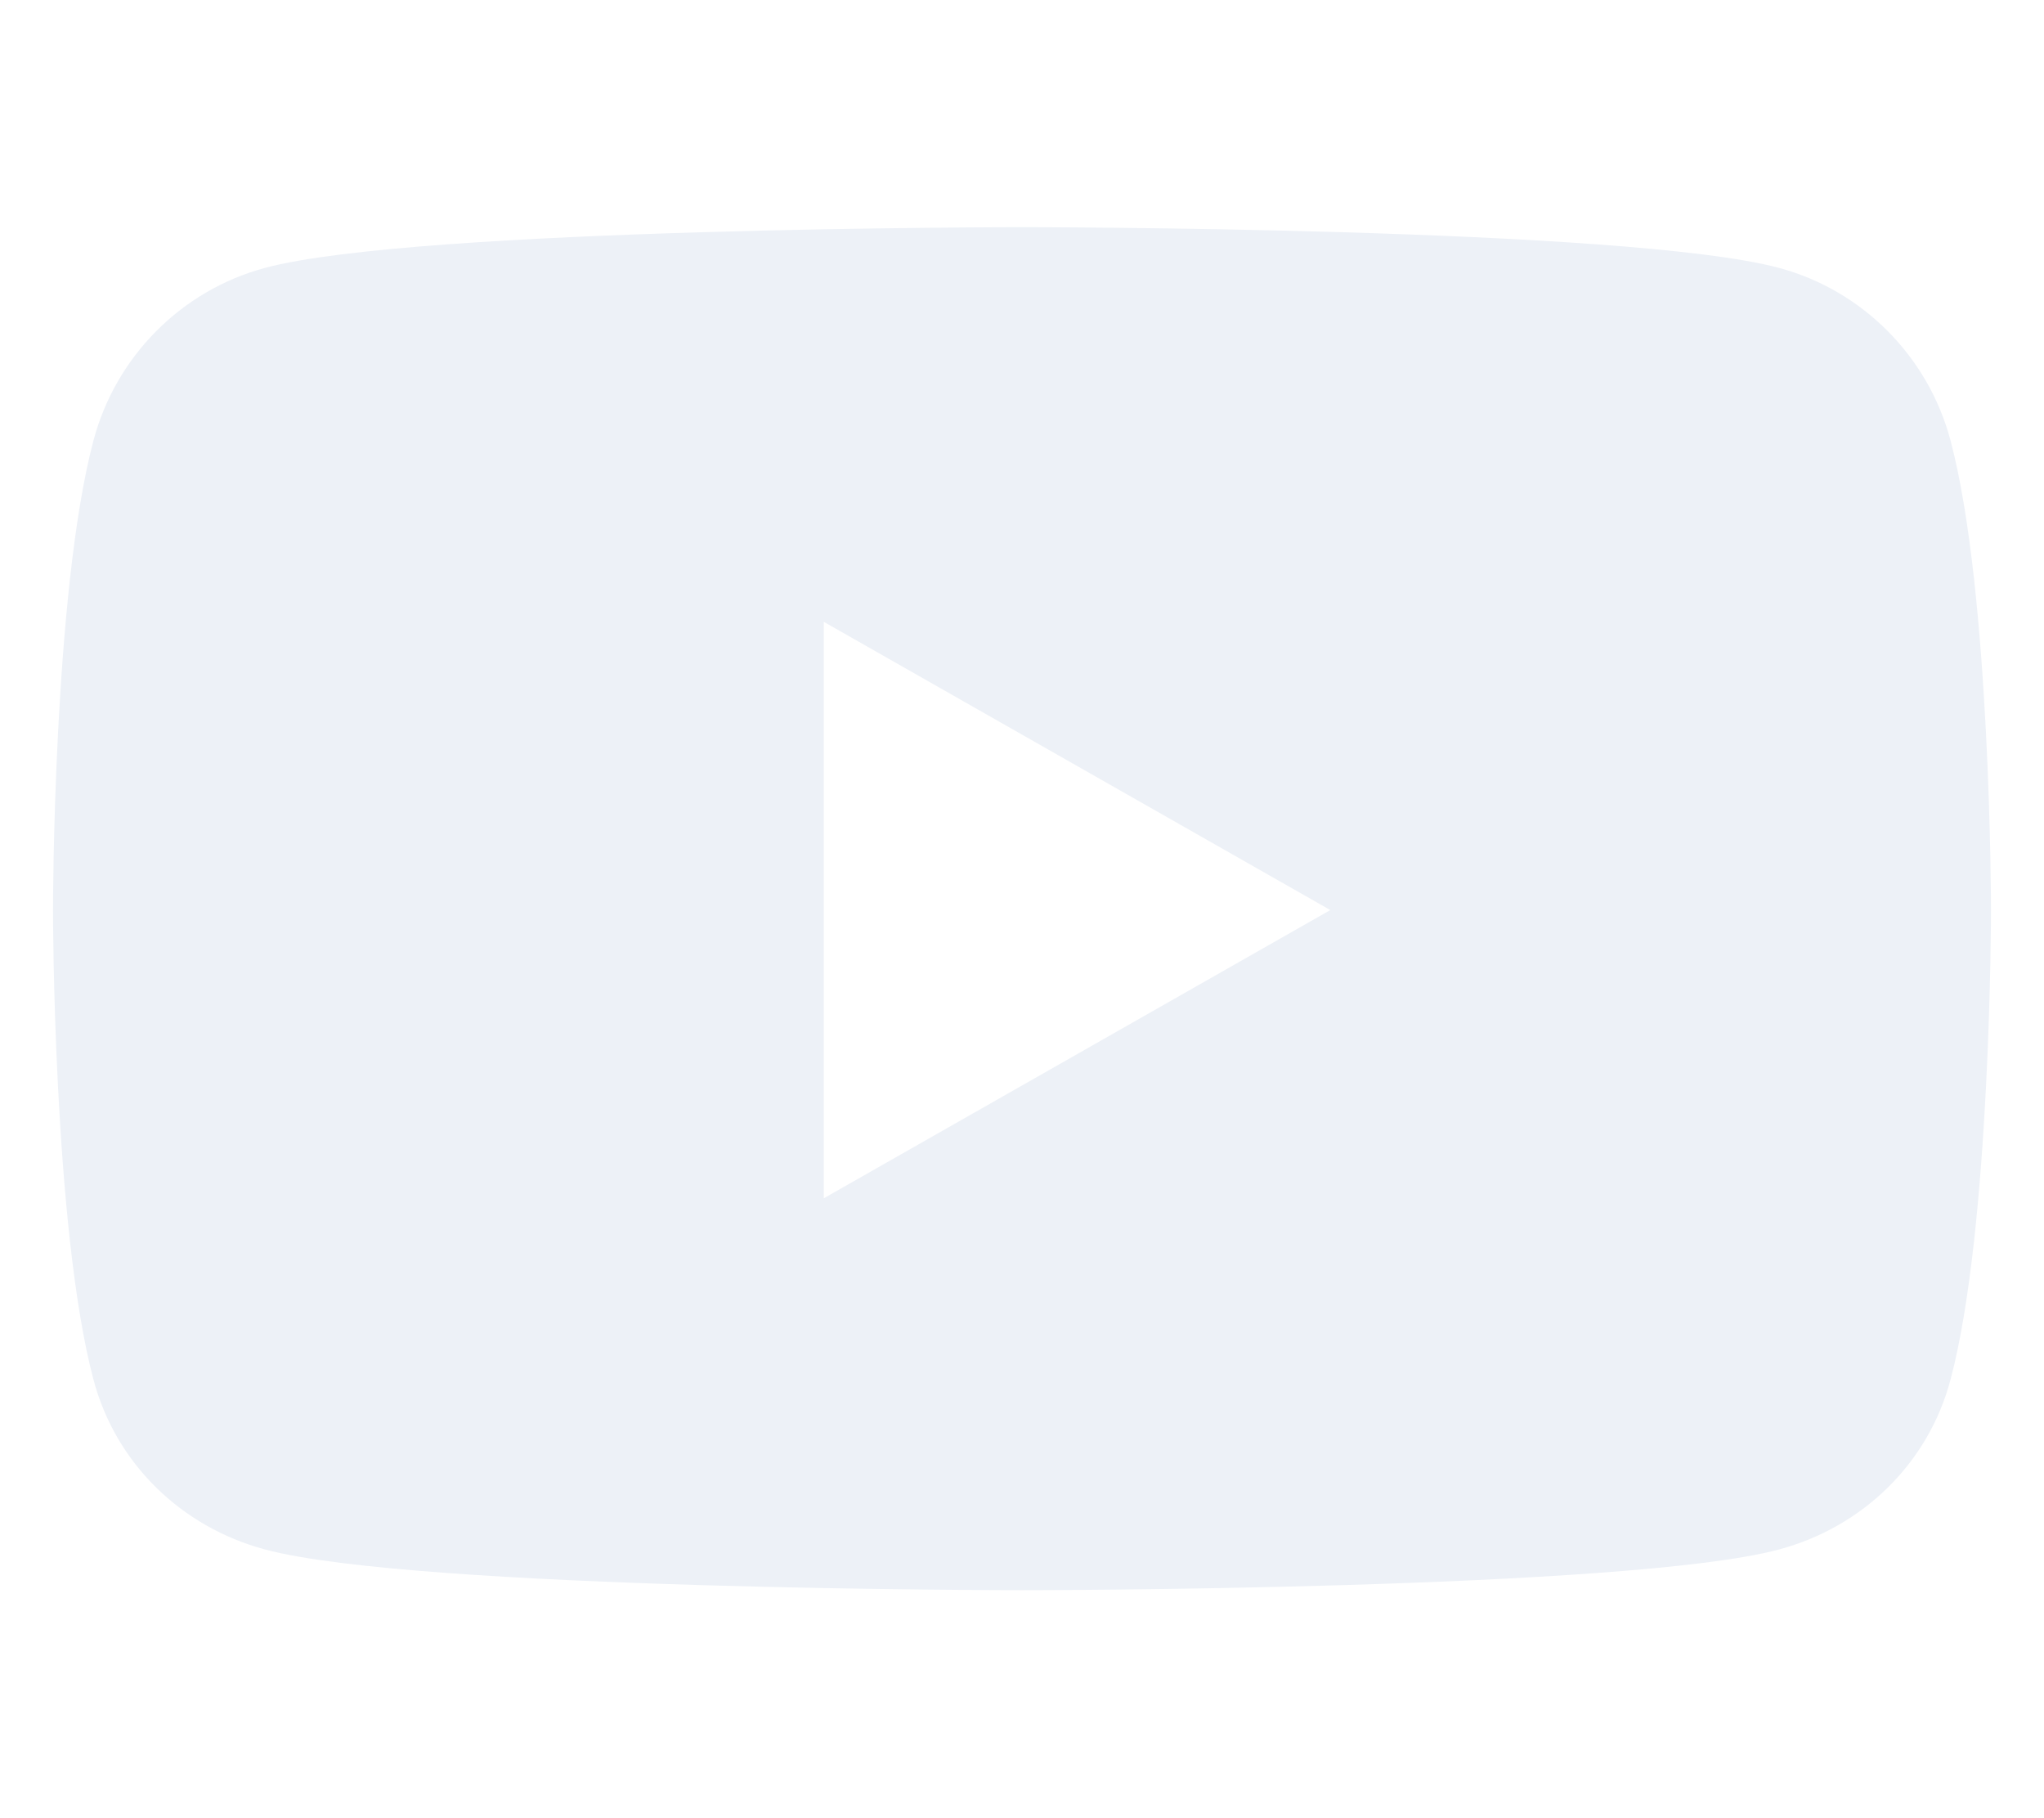
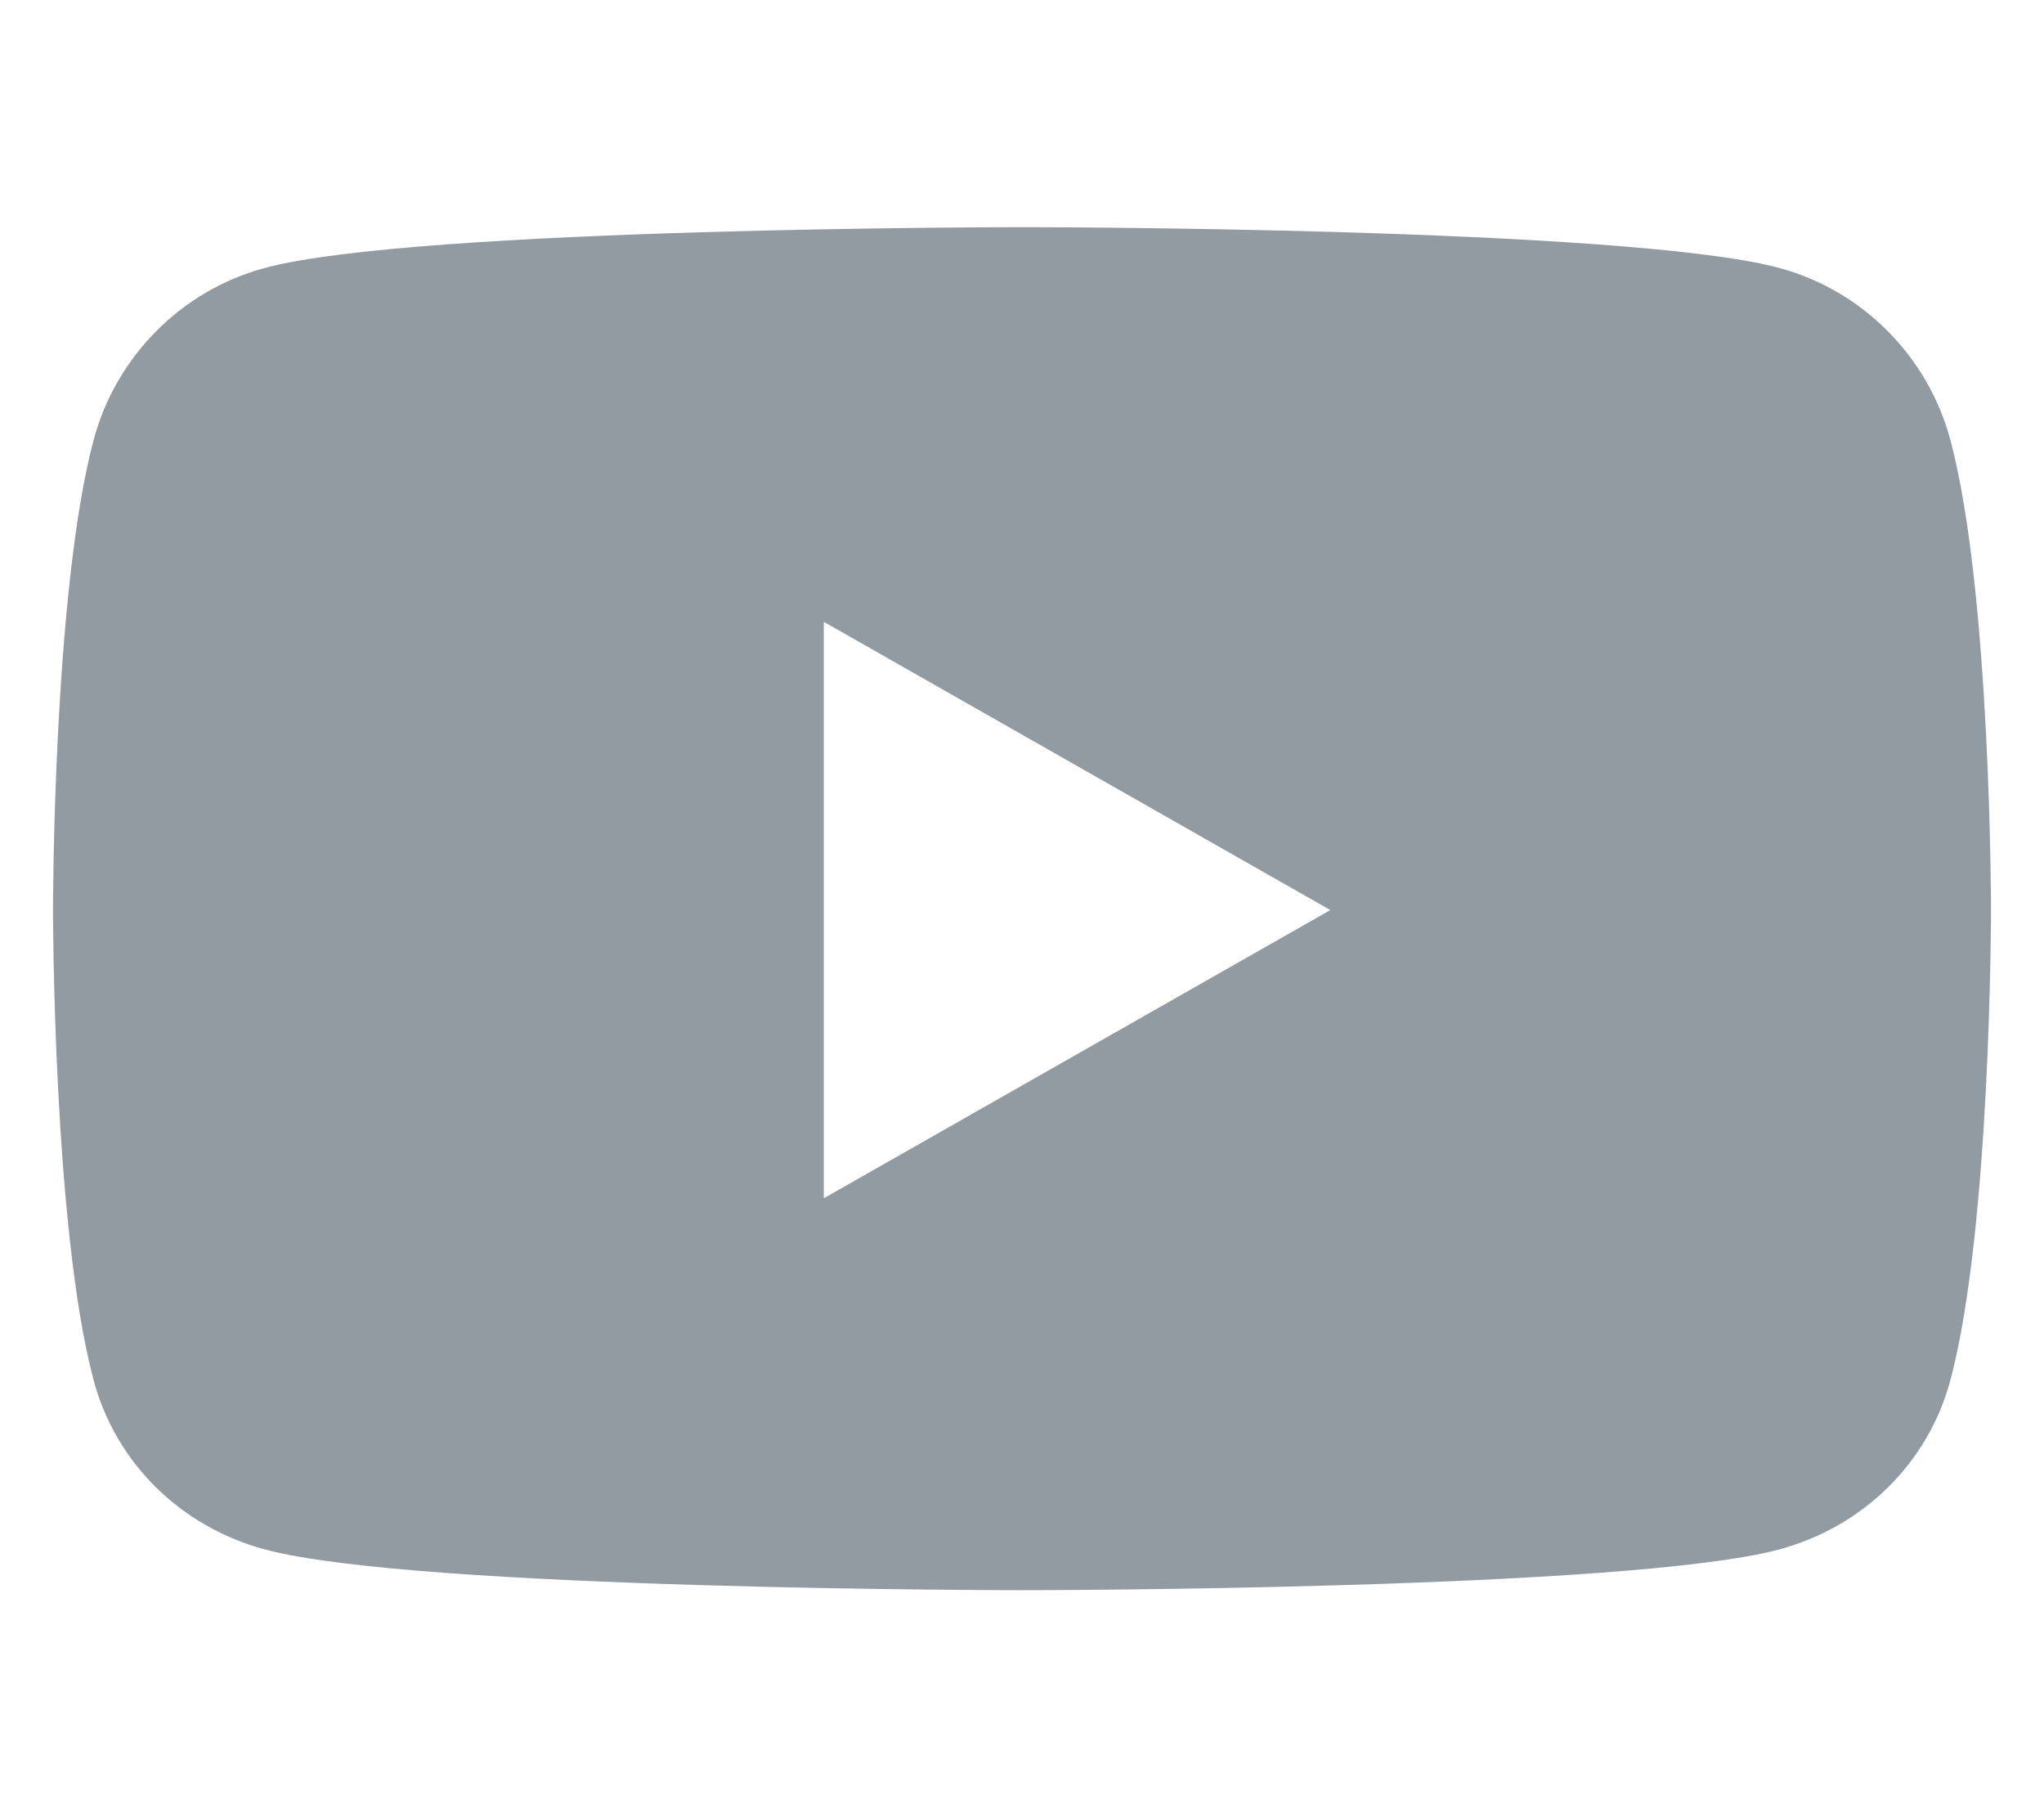
<svg xmlns="http://www.w3.org/2000/svg" viewBox="0 0 576 512">
-   <path fill="#EDF1F7" d="M549.655 124.083c-6.281-23.65-24.787-42.276-48.284-48.597C458.781 64 288 64 288 64S117.22 64 74.629 75.486c-23.497 6.322-42.003 24.947-48.284 48.597-11.412 42.867-11.412 132.305-11.412 132.305s0 89.438 11.412 132.305c6.281 23.65 24.787 41.5 48.284 47.821C117.22 448 288 448 288 448s170.78 0 213.371-11.486c23.497-6.321 42.003-24.171 48.284-47.821 11.412-42.867 11.412-132.305 11.412-132.305s0-89.438-11.412-132.305zm-317.51 213.508V175.185l142.739 81.205-142.739 81.201z" />
+   <path fill="#929BA2" d="M549.655 124.083c-6.281-23.65-24.787-42.276-48.284-48.597C458.781 64 288 64 288 64S117.22 64 74.629 75.486c-23.497 6.322-42.003 24.947-48.284 48.597-11.412 42.867-11.412 132.305-11.412 132.305s0 89.438 11.412 132.305c6.281 23.65 24.787 41.5 48.284 47.821C117.22 448 288 448 288 448s170.78 0 213.371-11.486c23.497-6.321 42.003-24.171 48.284-47.821 11.412-42.867 11.412-132.305 11.412-132.305s0-89.438-11.412-132.305zm-317.51 213.508V175.185l142.739 81.205-142.739 81.201z" />
</svg>
